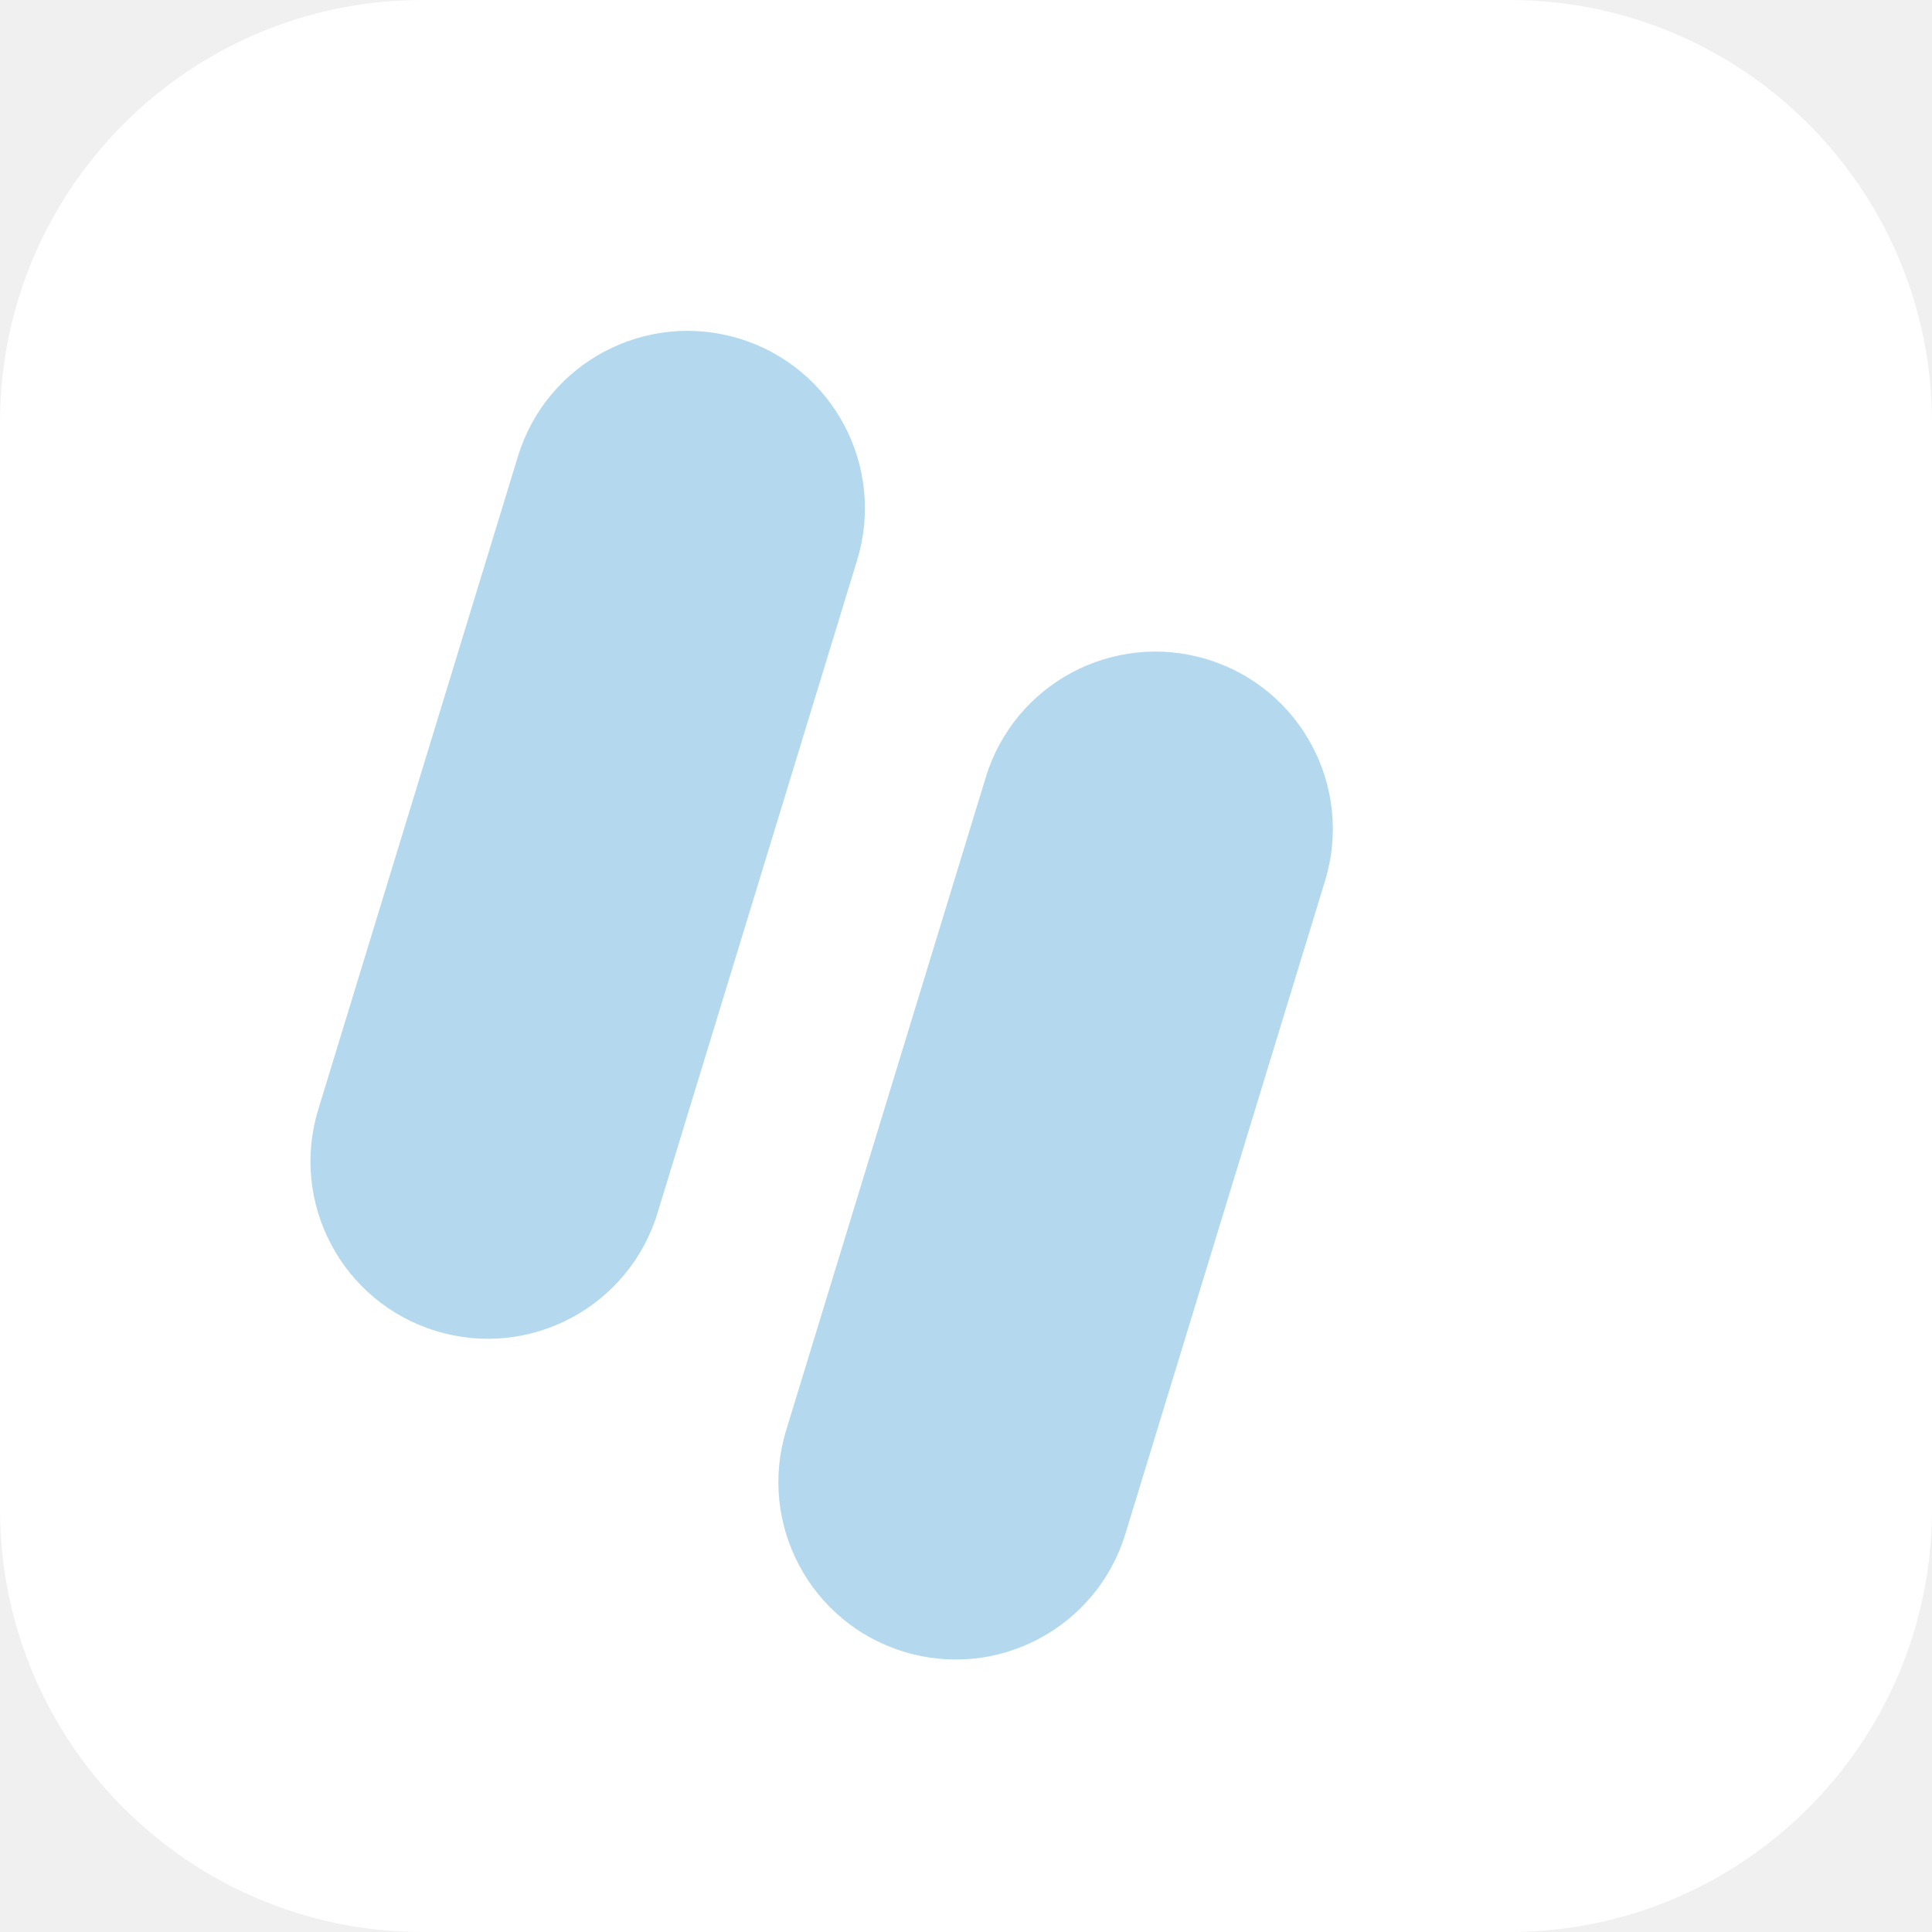
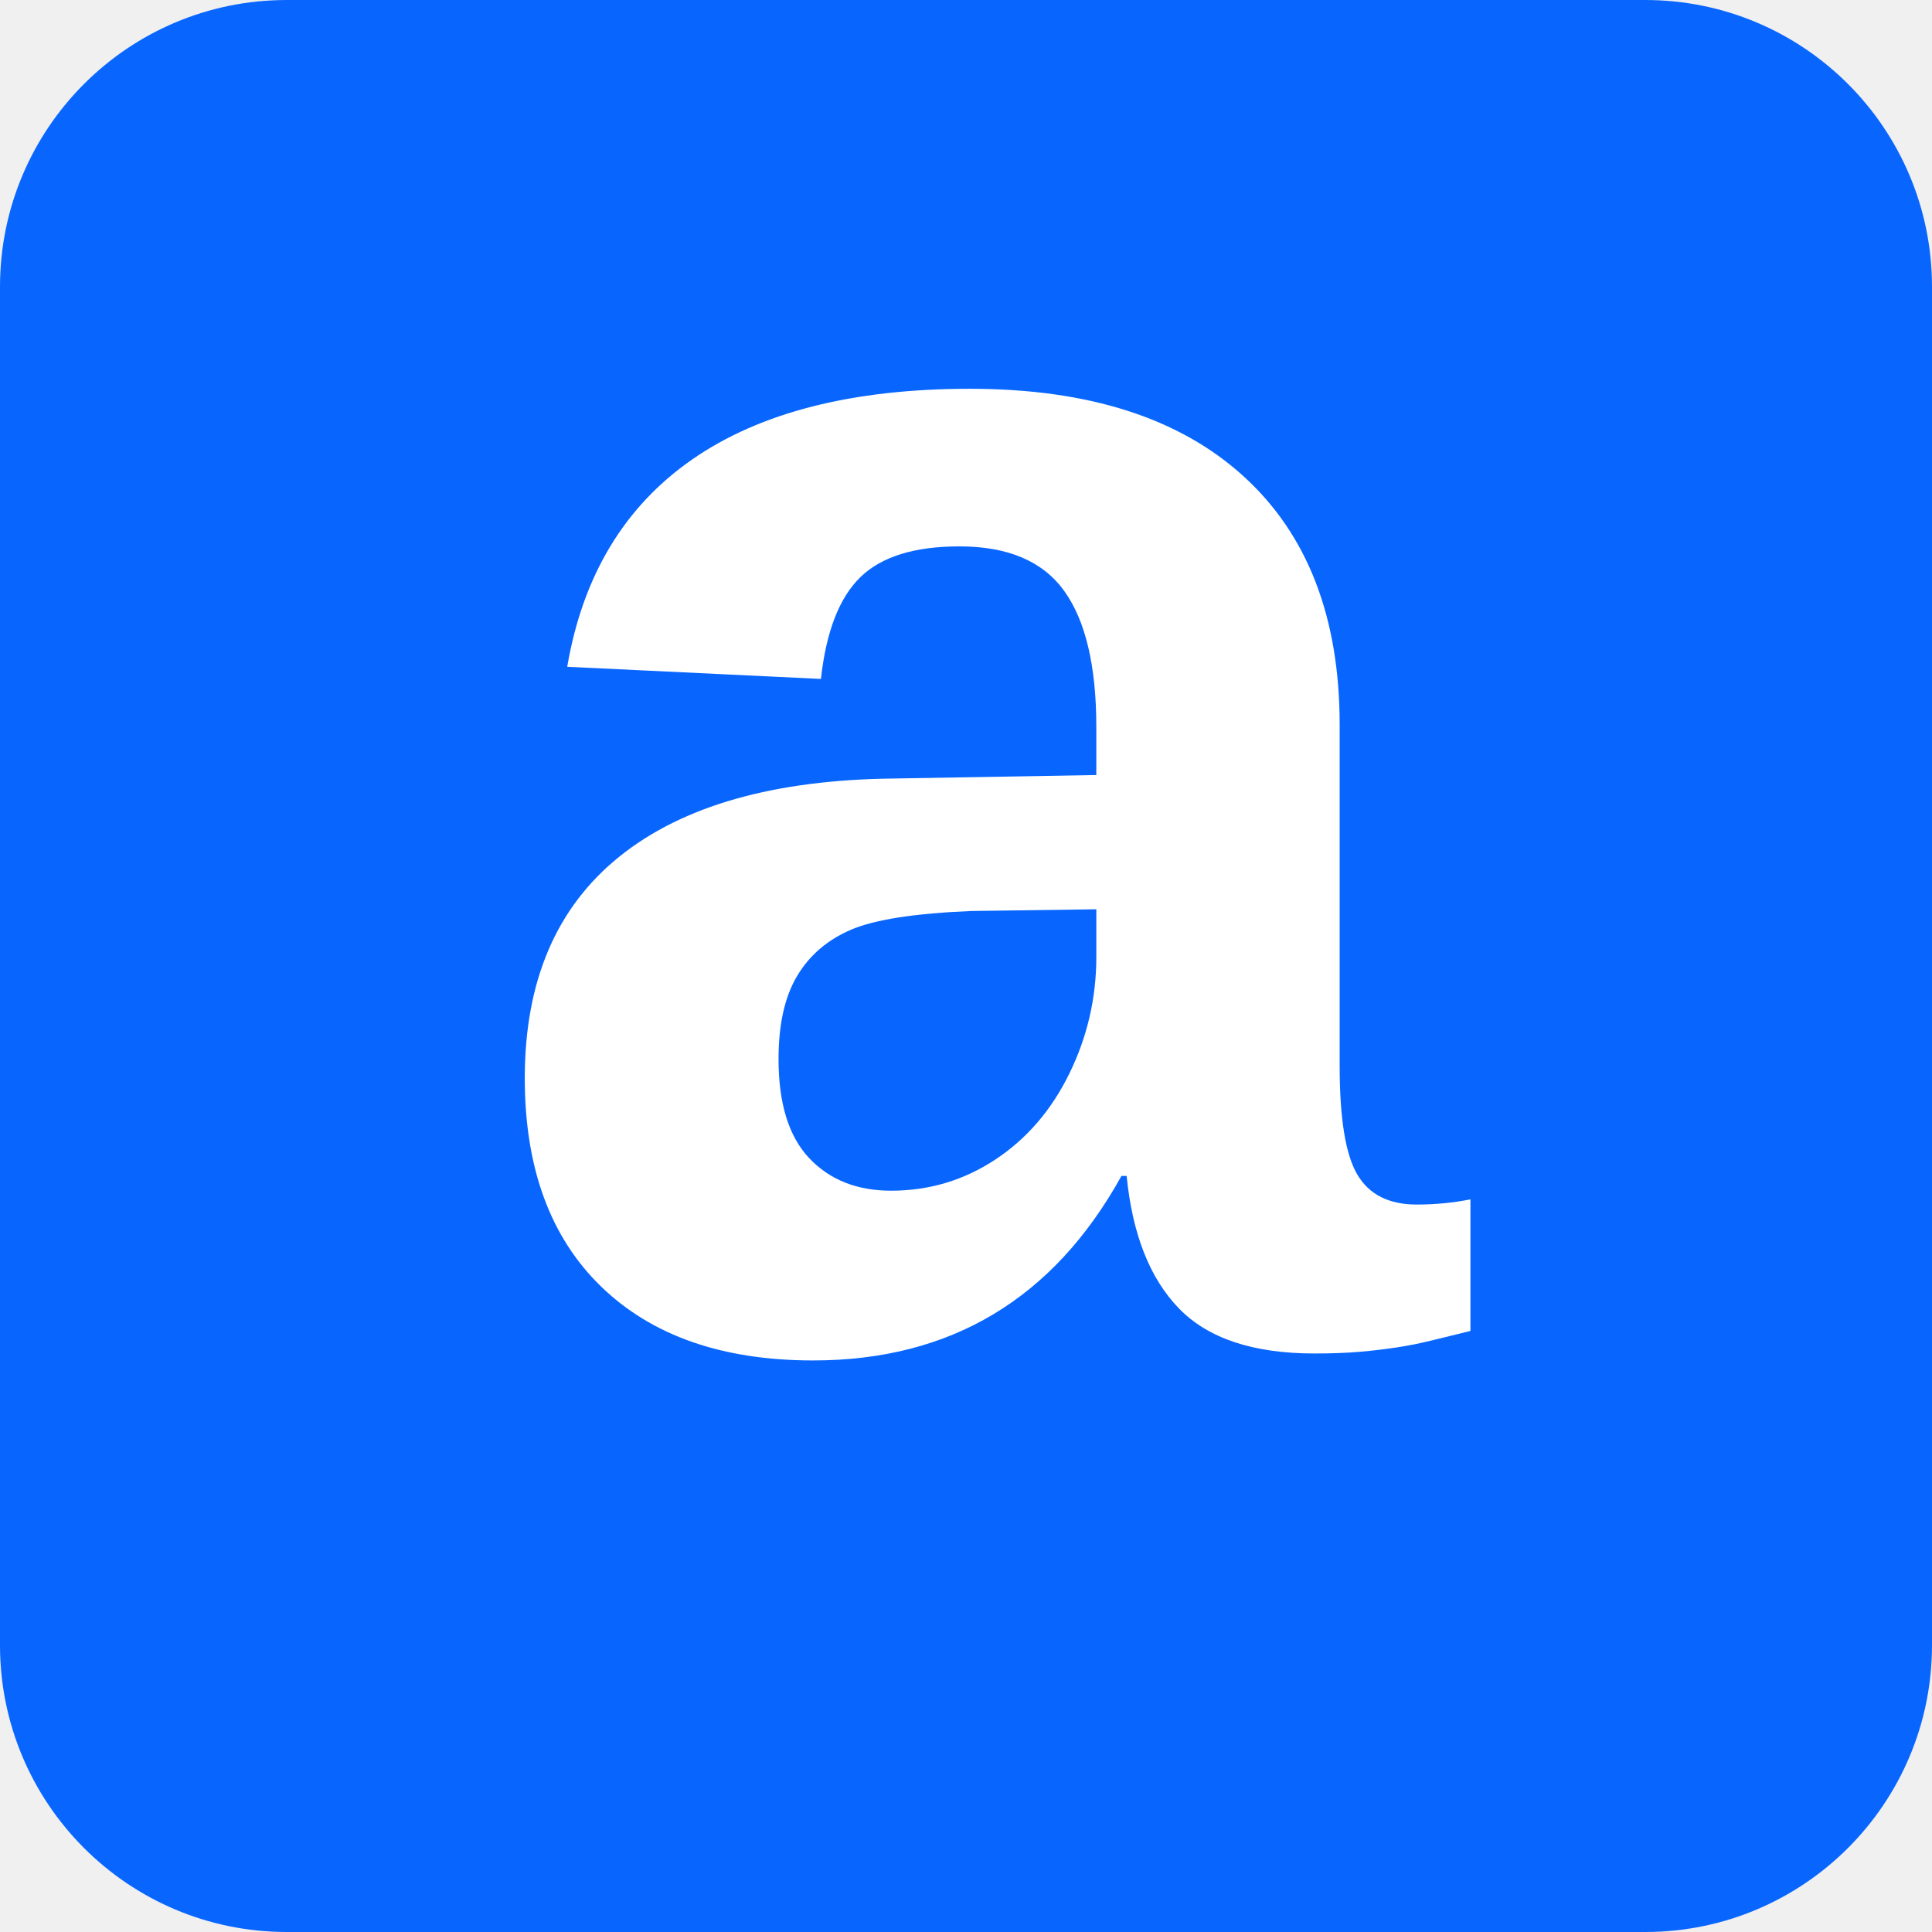
- <svg xmlns="http://www.w3.org/2000/svg" width="512" height="512" viewBox="0 0 512 512" fill="none">
-   <rect width="512" height="512" rx="112" fill="white" />
-   <rect x="151" y="76" width="94" height="275" rx="47" transform="rotate(17 151 76)" fill="#B4D9EF" />
-   <rect x="275" y="161" width="94" height="275" rx="47" transform="rotate(17 275 161)" fill="#B4D9EF" />
+ <svg xmlns="http://www.w3.org/2000/svg" width="512" height="512" viewBox="0 0 512 512">
+   <rect width="512" height="512" rx="76" fill="#0866ff" />
+   <text x="256" y="193" fill="#ffffff" font-family="Arial Black, Arial, sans-serif" font-size="470" font-weight="900" text-anchor="middle" dominant-baseline="central">a</text>
</svg>
